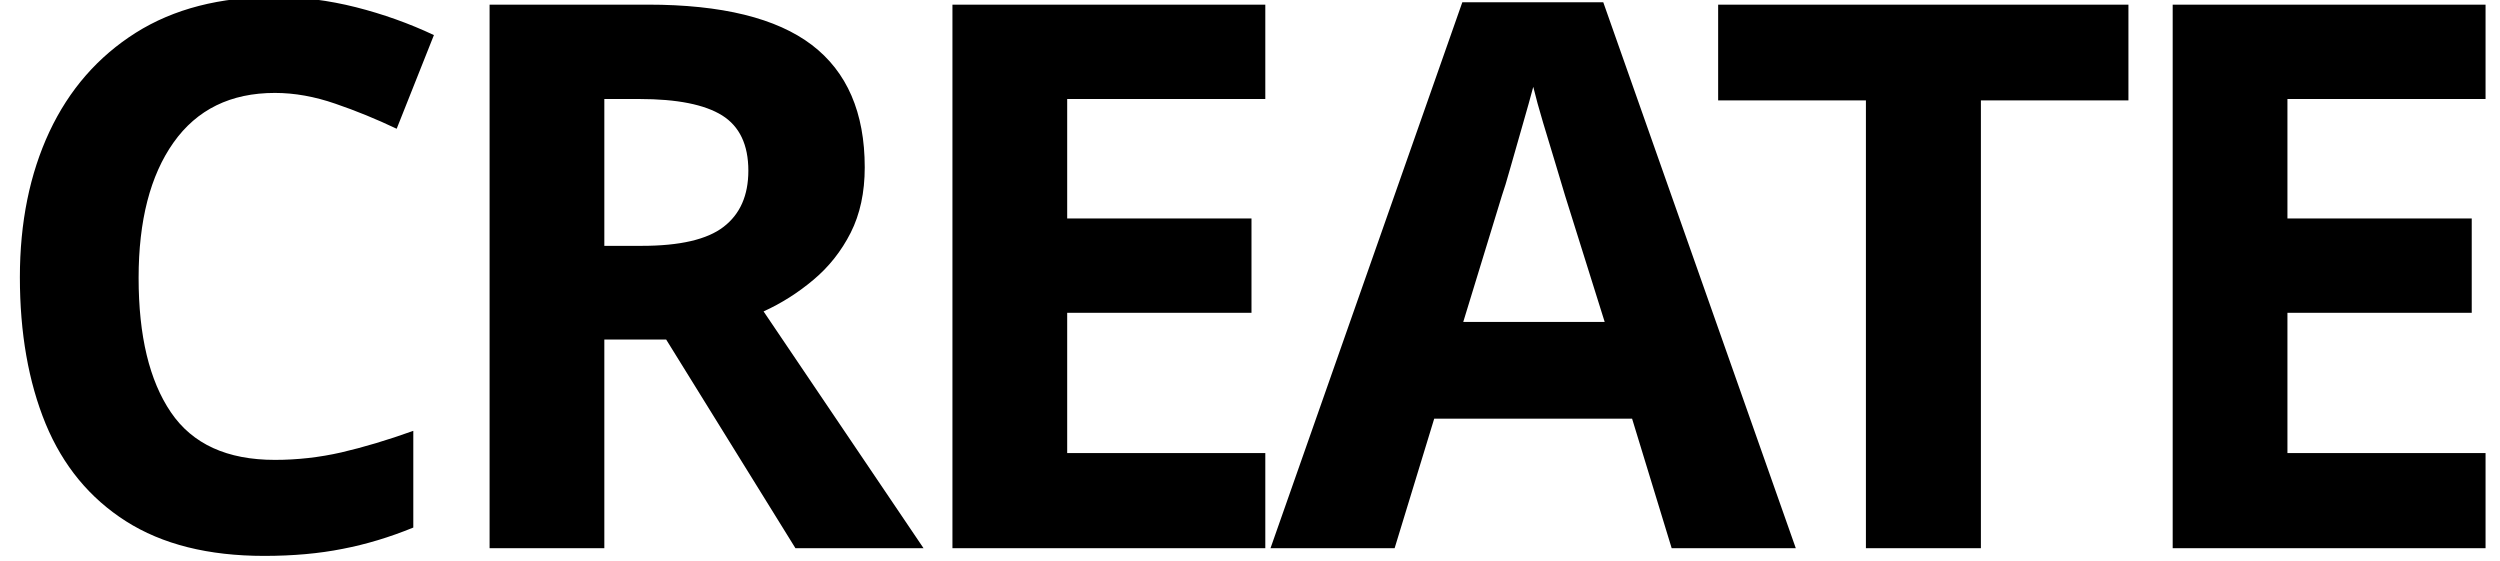
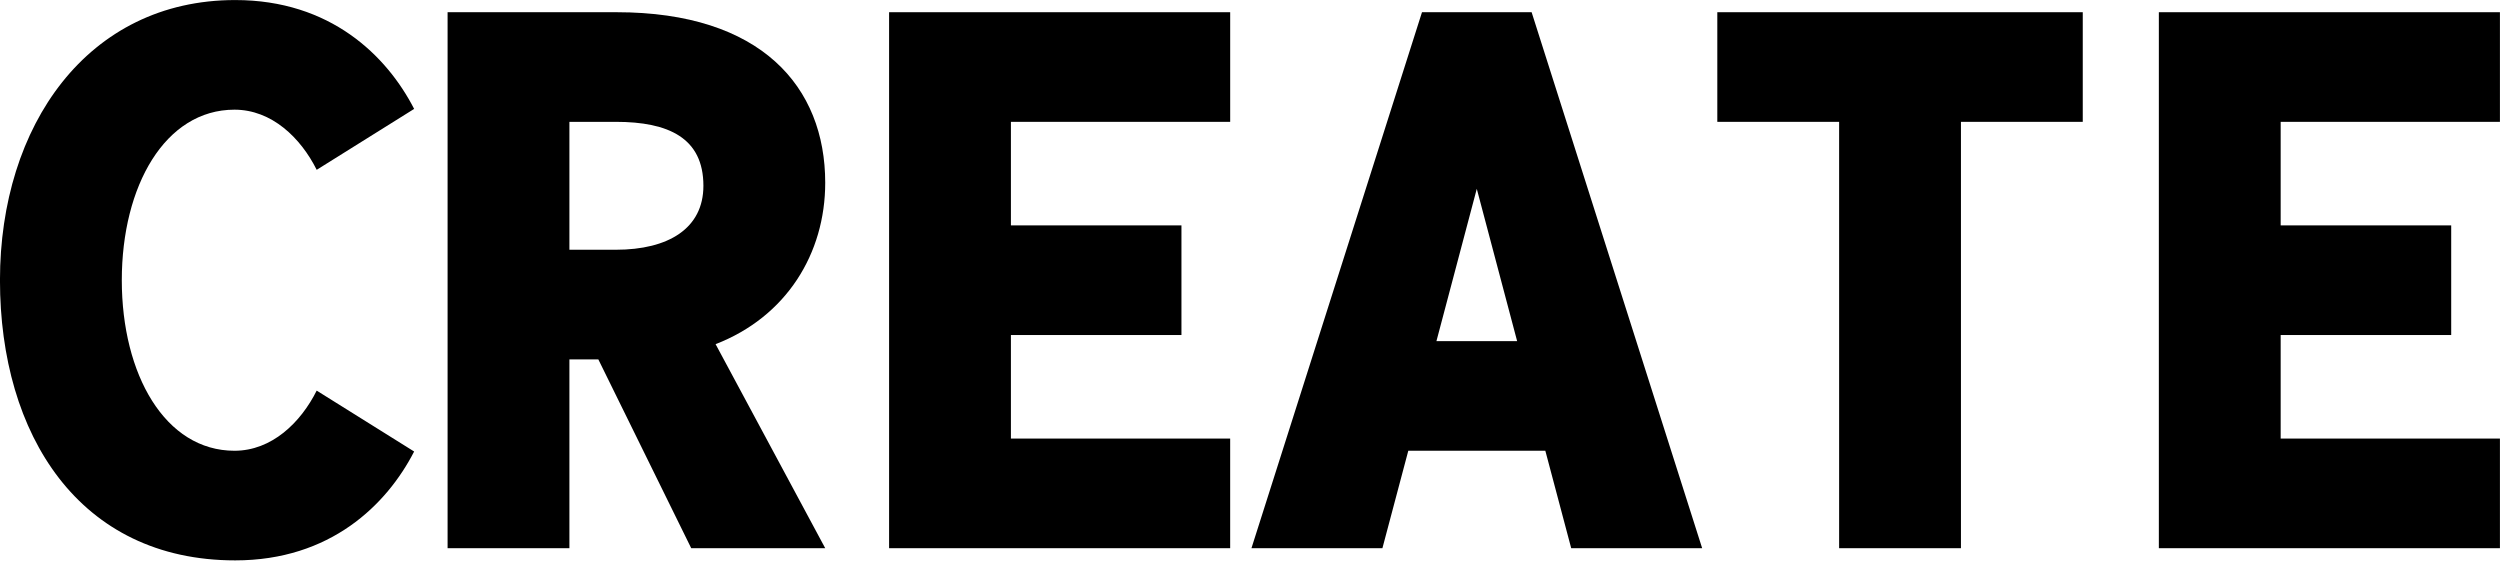
- <svg xmlns="http://www.w3.org/2000/svg" width="166.806mm" height="37.389mm" viewBox="0 0 166.806 37.389" version="1.1" id="svg5">
-   <defs id="defs2" />
-   <g id="layer1" transform="translate(-19.79858,-14.95229)">
-     <text xml:space="preserve" style="font-style:normal;font-weight:normal;font-size:50.8px;line-height:1.25;font-family:sans-serif;letter-spacing:-2.646px;fill:#000000;fill-opacity:1;stroke:none;stroke-width:0.265" x="18.173" y="51.528" id="text693">
-       <tspan id="tspan691" style="font-style:normal;font-variant:normal;font-weight:bold;font-stretch:normal;font-size:50.8px;font-family:'Bergen Mono';-inkscape-font-specification:'Bergen Mono Bold';stroke-width:0.265" x="18.173" y="51.528">CREATE</tspan>
-     </text>
+ <svg xmlns="http://www.w3.org/2000/svg" width="166.81" height="37.39" viewBox="0 0 166.81 37.39">
+   <g class="svg-text" transform="translate(-19.8,-14.95)">
+     <path d="m 35.445,45.026 c -4.623,0 -7.518,-5.08 -7.518,-11.379 0,-6.299 2.896,-11.379 7.518,-11.379 2.489,0 4.42,1.88 5.486,4.013 l 6.502,-4.064 c -1.829,-3.556 -5.588,-7.264 -11.938,-7.264 -9.855,0 -15.697,8.382 -15.697,18.694 0,10.312 5.283,18.694 15.697,18.694 6.35,0 10.109,-3.708 11.938,-7.264 l -6.502,-4.064 c -1.067,2.134 -2.997,4.013 -5.486,4.013 z" />
+     <path d="m 74.862,27.144 c 0,-6.401 -4.267,-11.379 -13.919,-11.379 h -11.278 v 35.763 h 8.128 v -12.598 h 1.93 l 6.198,12.598 h 8.941 l -7.315,-13.614 c 4.724,-1.829 7.315,-6.045 7.315,-10.77 z m -17.069,-4.064 h 3.099 c 3.505,0 5.842,1.067 5.842,4.267 0,2.845 -2.337,4.267 -5.842,4.267 h -3.099 z" />
+     <path d="m 101.883,23.08 v -7.315 H 79.124 v 35.763 h 22.758 v -7.315 H 87.252 v -6.909 h 11.379 v -7.315 H 87.252 v -6.909 z" />
+     <path d="m 124.637,51.528 h 8.738 l -11.379,-35.763 h -7.315 l -11.379,35.763 h 8.738 l 1.727,-6.502 h 9.144 z m -8.992,-13.818 2.692,-10.16 2.692,10.16 z" />
+     <path d="m 134.386,15.765 v 7.315 h 8.128 v 28.448 h 8.128 v -28.448 h 8.128 v -7.315 z" />
+     <path d="m 186.605,23.08 v -7.315 h -22.758 v 35.763 h 22.758 v -7.315 h -14.63 v -6.909 h 11.379 v -7.315 h -11.379 v -6.909 z" />
  </g>
</svg>
